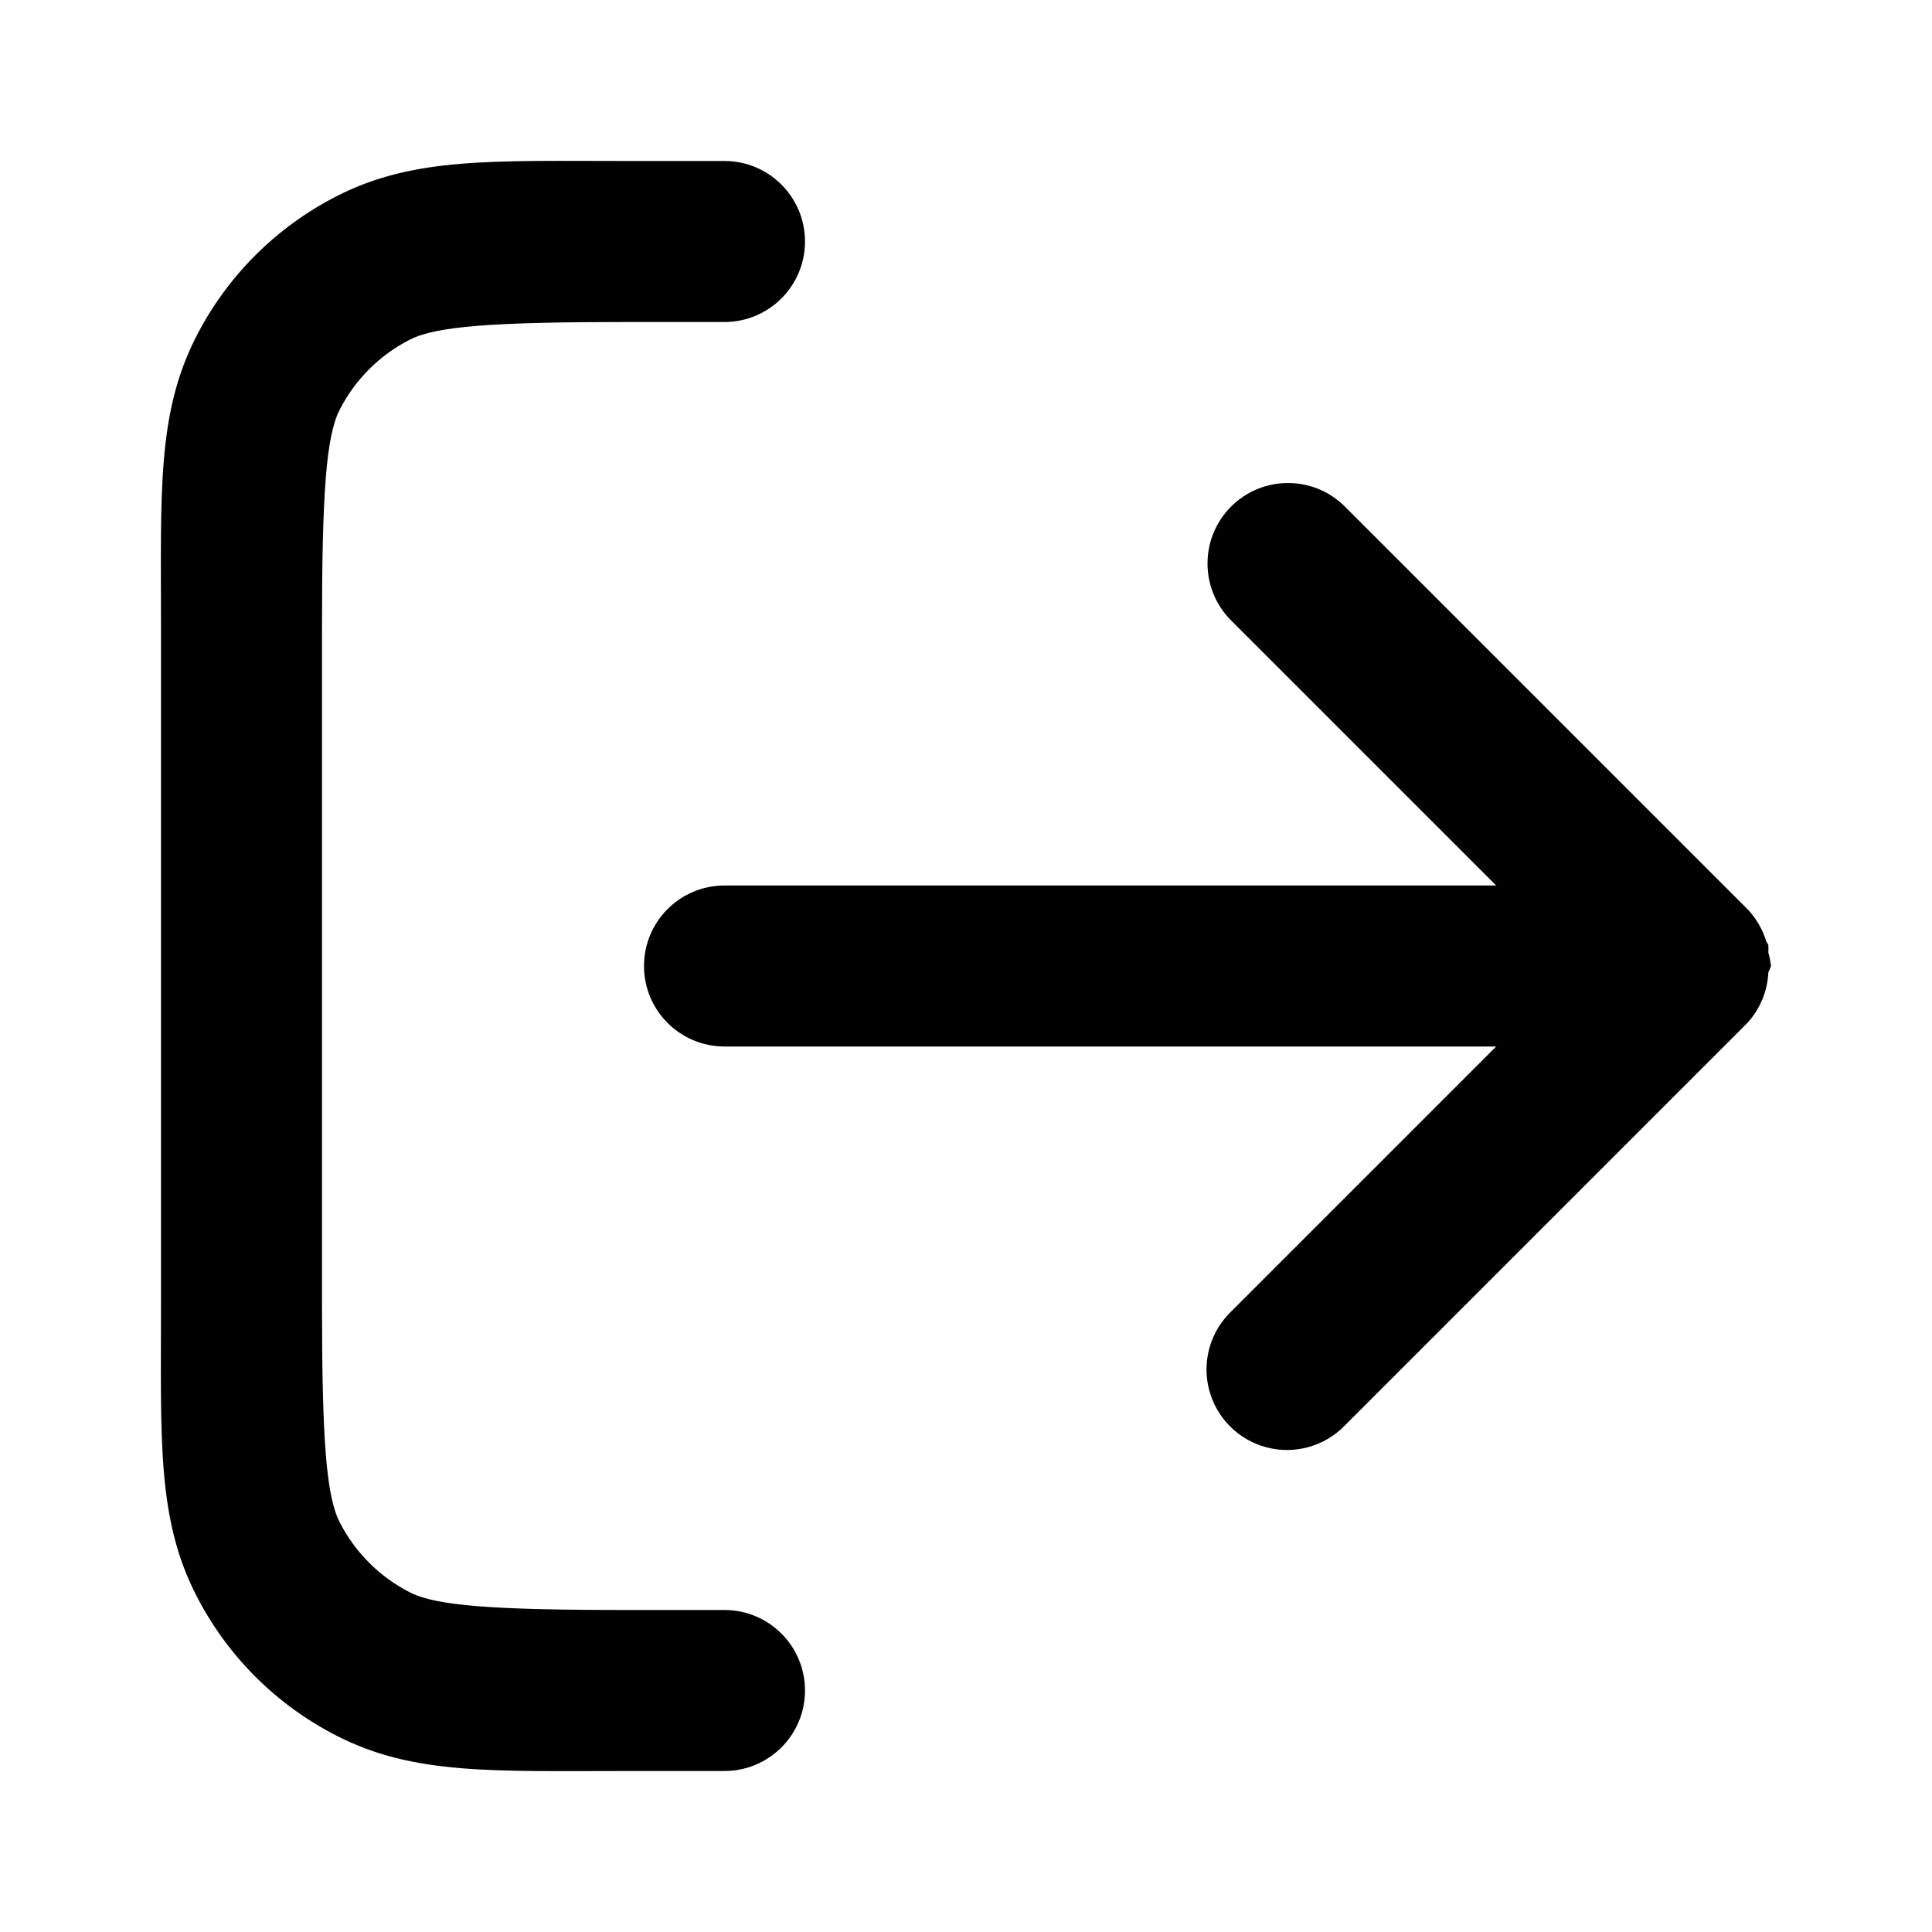
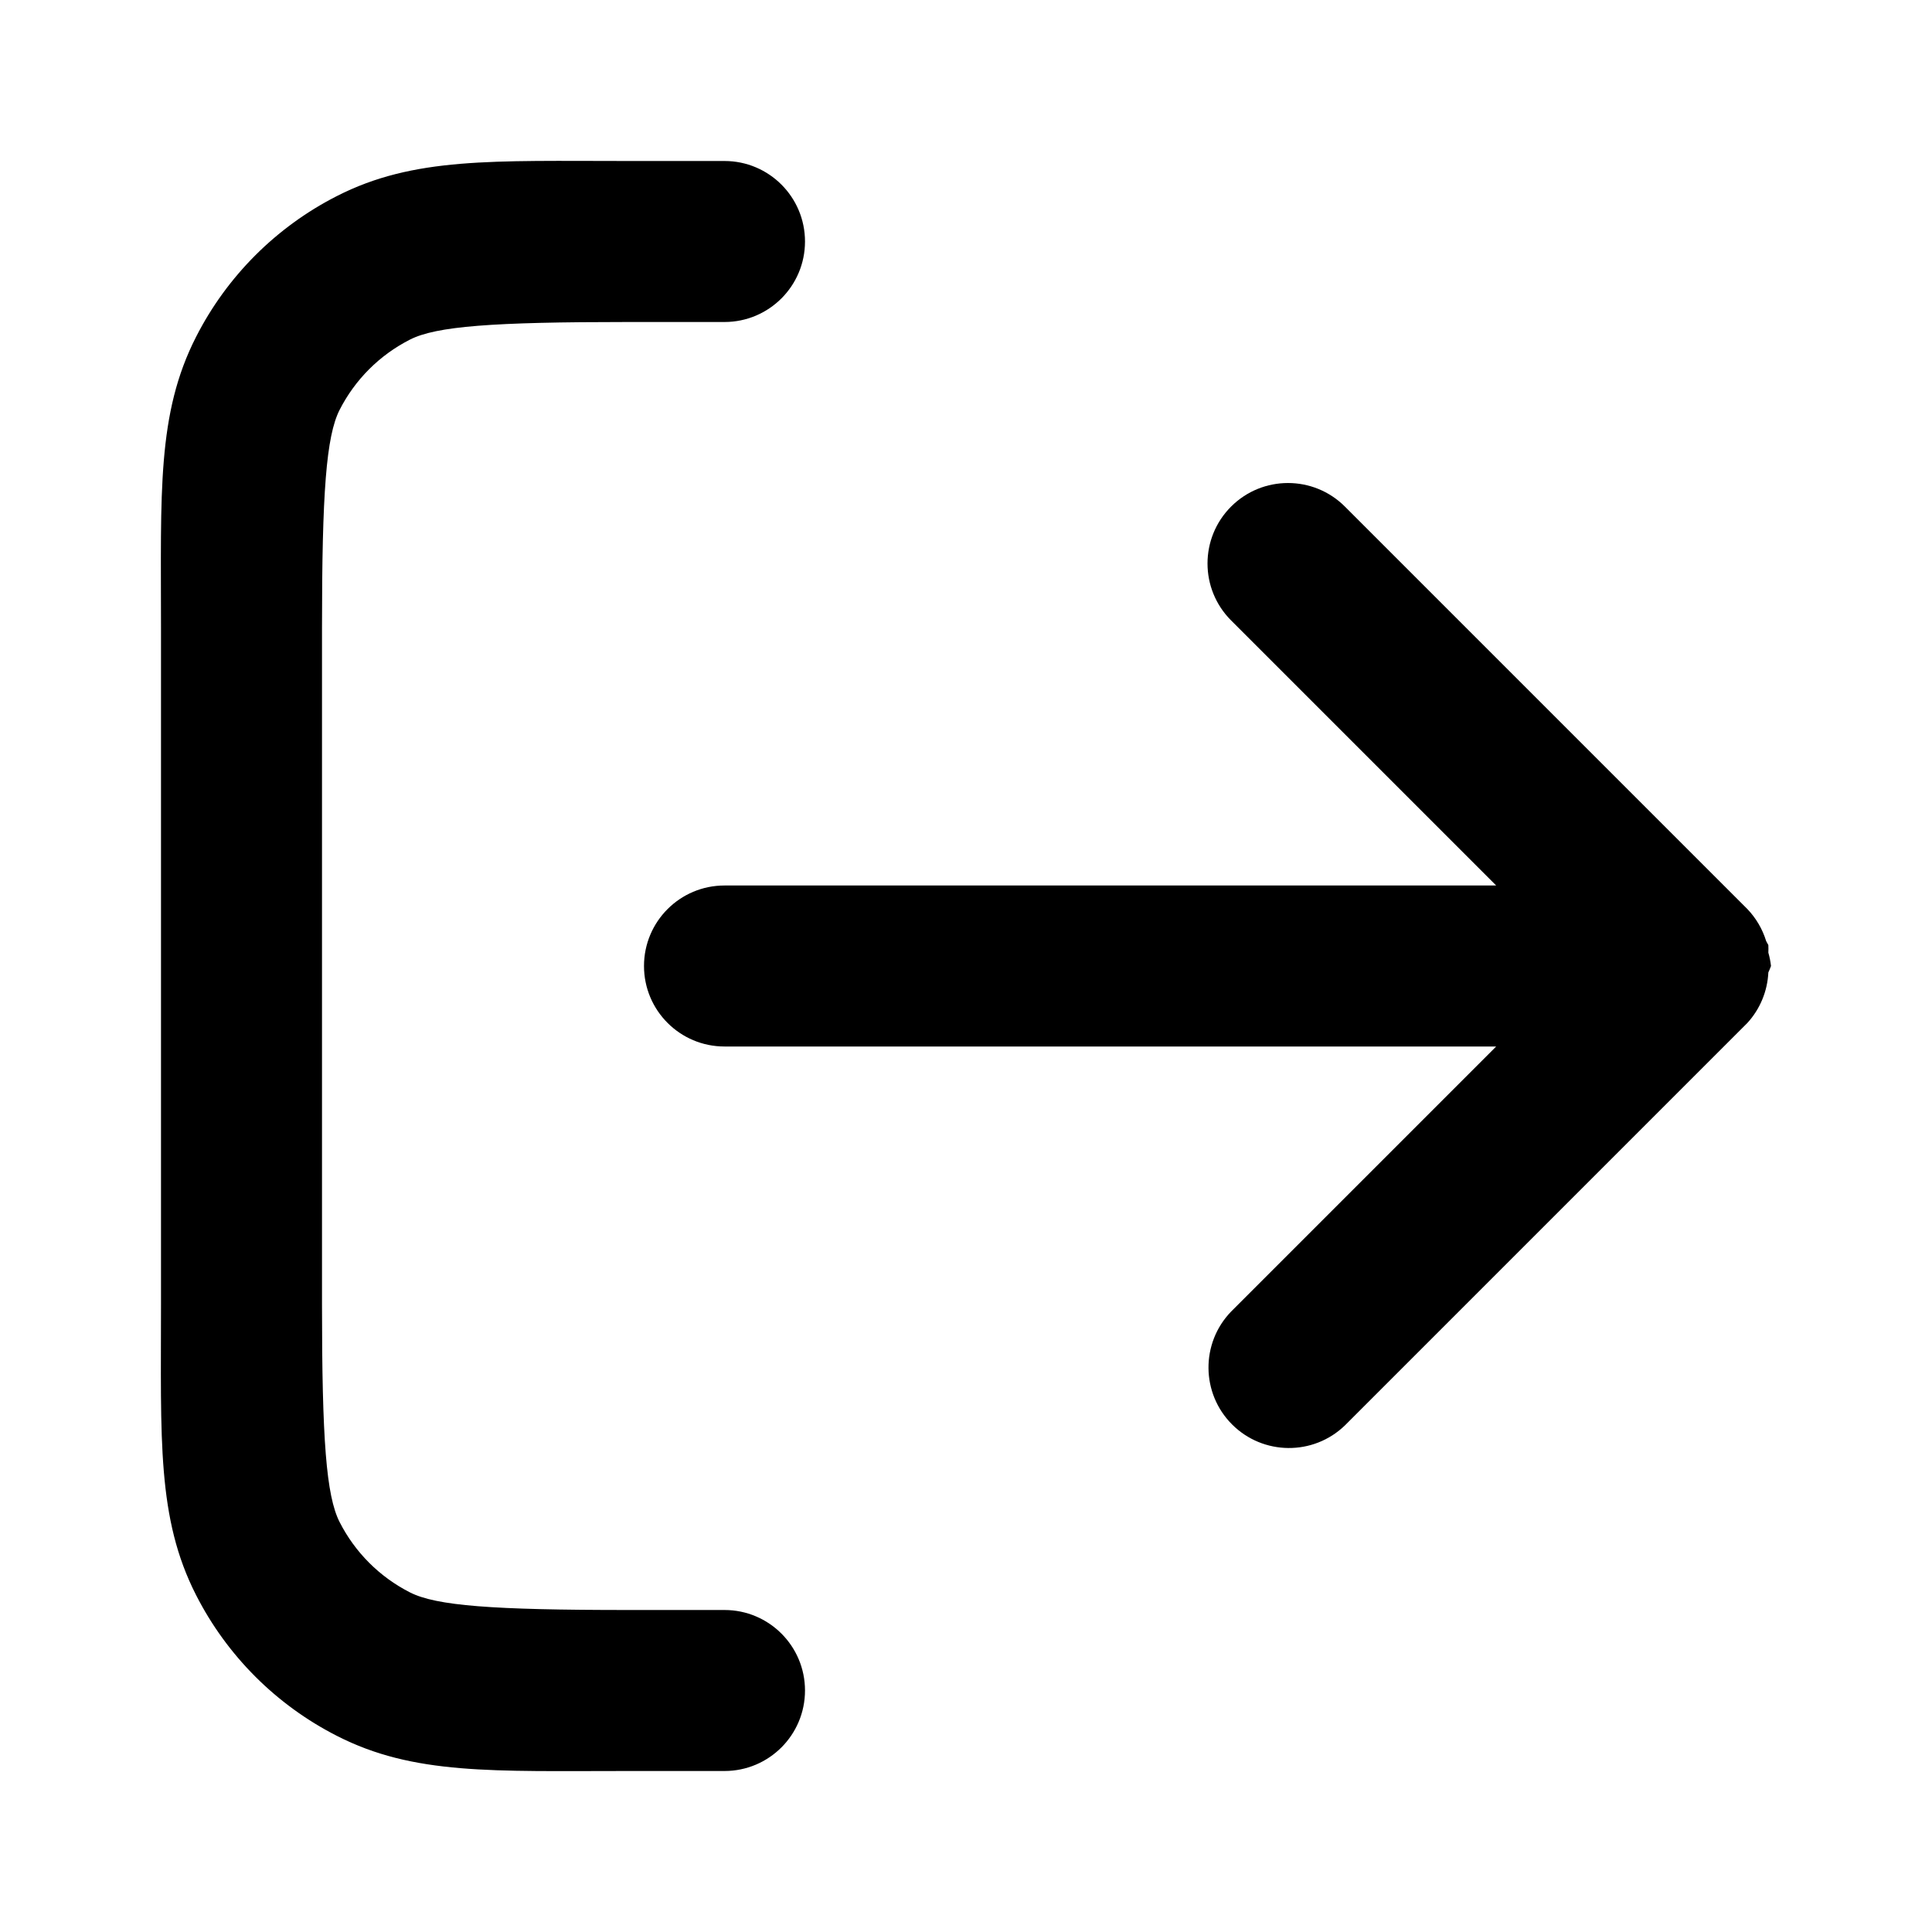
<svg xmlns="http://www.w3.org/2000/svg" width="24" height="24" fill="currentColor" viewBox="0 0 24 24">
-   <path d="M7.8 2c-1.68 0-2.66-.052-3.616.436a4 4 0 0 0-1.748 1.748C1.948 5.14 2 6.12 2 7.8v8.398c0 1.68-.052 2.661.436 3.617a4 4 0 0 0 1.748 1.748C5.14 22.052 6.12 22 7.8 22H9a1 1 0 0 0 0-2H7.8c-1.68 0-2.381-.052-2.708-.219a1.994 1.994 0 0 1-.873-.873C4.052 18.581 4 17.88 4 16.2V7.801c0-1.68.052-2.382.219-2.71.192-.376.496-.68.873-.872C5.419 4.052 6.12 4 7.8 4H9a1 1 0 0 0 0-2H7.8Zm7.493 4.293a1 1 0 0 0 0 1.414L18.586 11H9a1 1 0 0 0 0 2h9.586l-3.293 3.293a1 1 0 1 0 1.414 1.414l5-5a1 1 0 0 0 .26-.627A1 1 0 0 0 22 12a1.008 1.008 0 0 0-.033-.166.978.978 0 0 0 0-.094 1.106 1.106 0 0 0-.027-.049 1 1 0 0 0-.233-.398l-5-5a1 1 0 0 0-1.414 0Z" />
+   <path d="M7.8 2c-1.68 0-2.66-.052-3.616.436a4 4 0 0 0-1.748 1.748C1.948 5.14 2 6.12 2 7.8v8.398c0 1.68-.052 2.661.436 3.617a4 4 0 0 0 1.748 1.748C5.14 22.052 6.12 22 7.8 22H9a1 1 0 0 0 0-2H7.8c-1.68 0-2.381-.052-2.708-.219a1.994 1.994 0 0 1-.873-.873C4.052 18.581 4 17.88 4 16.2V7.801c0-1.68.052-2.382.219-2.71.192-.376.496-.68.873-.872C5.419 4.052 6.12 4 7.8 4H9a1 1 0 0 0 0-2H7.8Zm7.493 4.293a1 1 0 0 0 0 1.414L18.586 11H9a1 1 0 0 0 0 2h9.586l-3.293 3.293a1 1 0 0 0 1.414 1.414l5-5a1 1 0 0 0 .26-.627A1 1 0 0 0 22 12a1.008 1.008 0 0 0-.033-.166.978.978 0 0 0 0-.094 1.106 1.106 0 0 0-.027-.049 1 1 0 0 0-.233-.398l-5-5a1 1 0 0 0-1.414 0Z" />
</svg>
